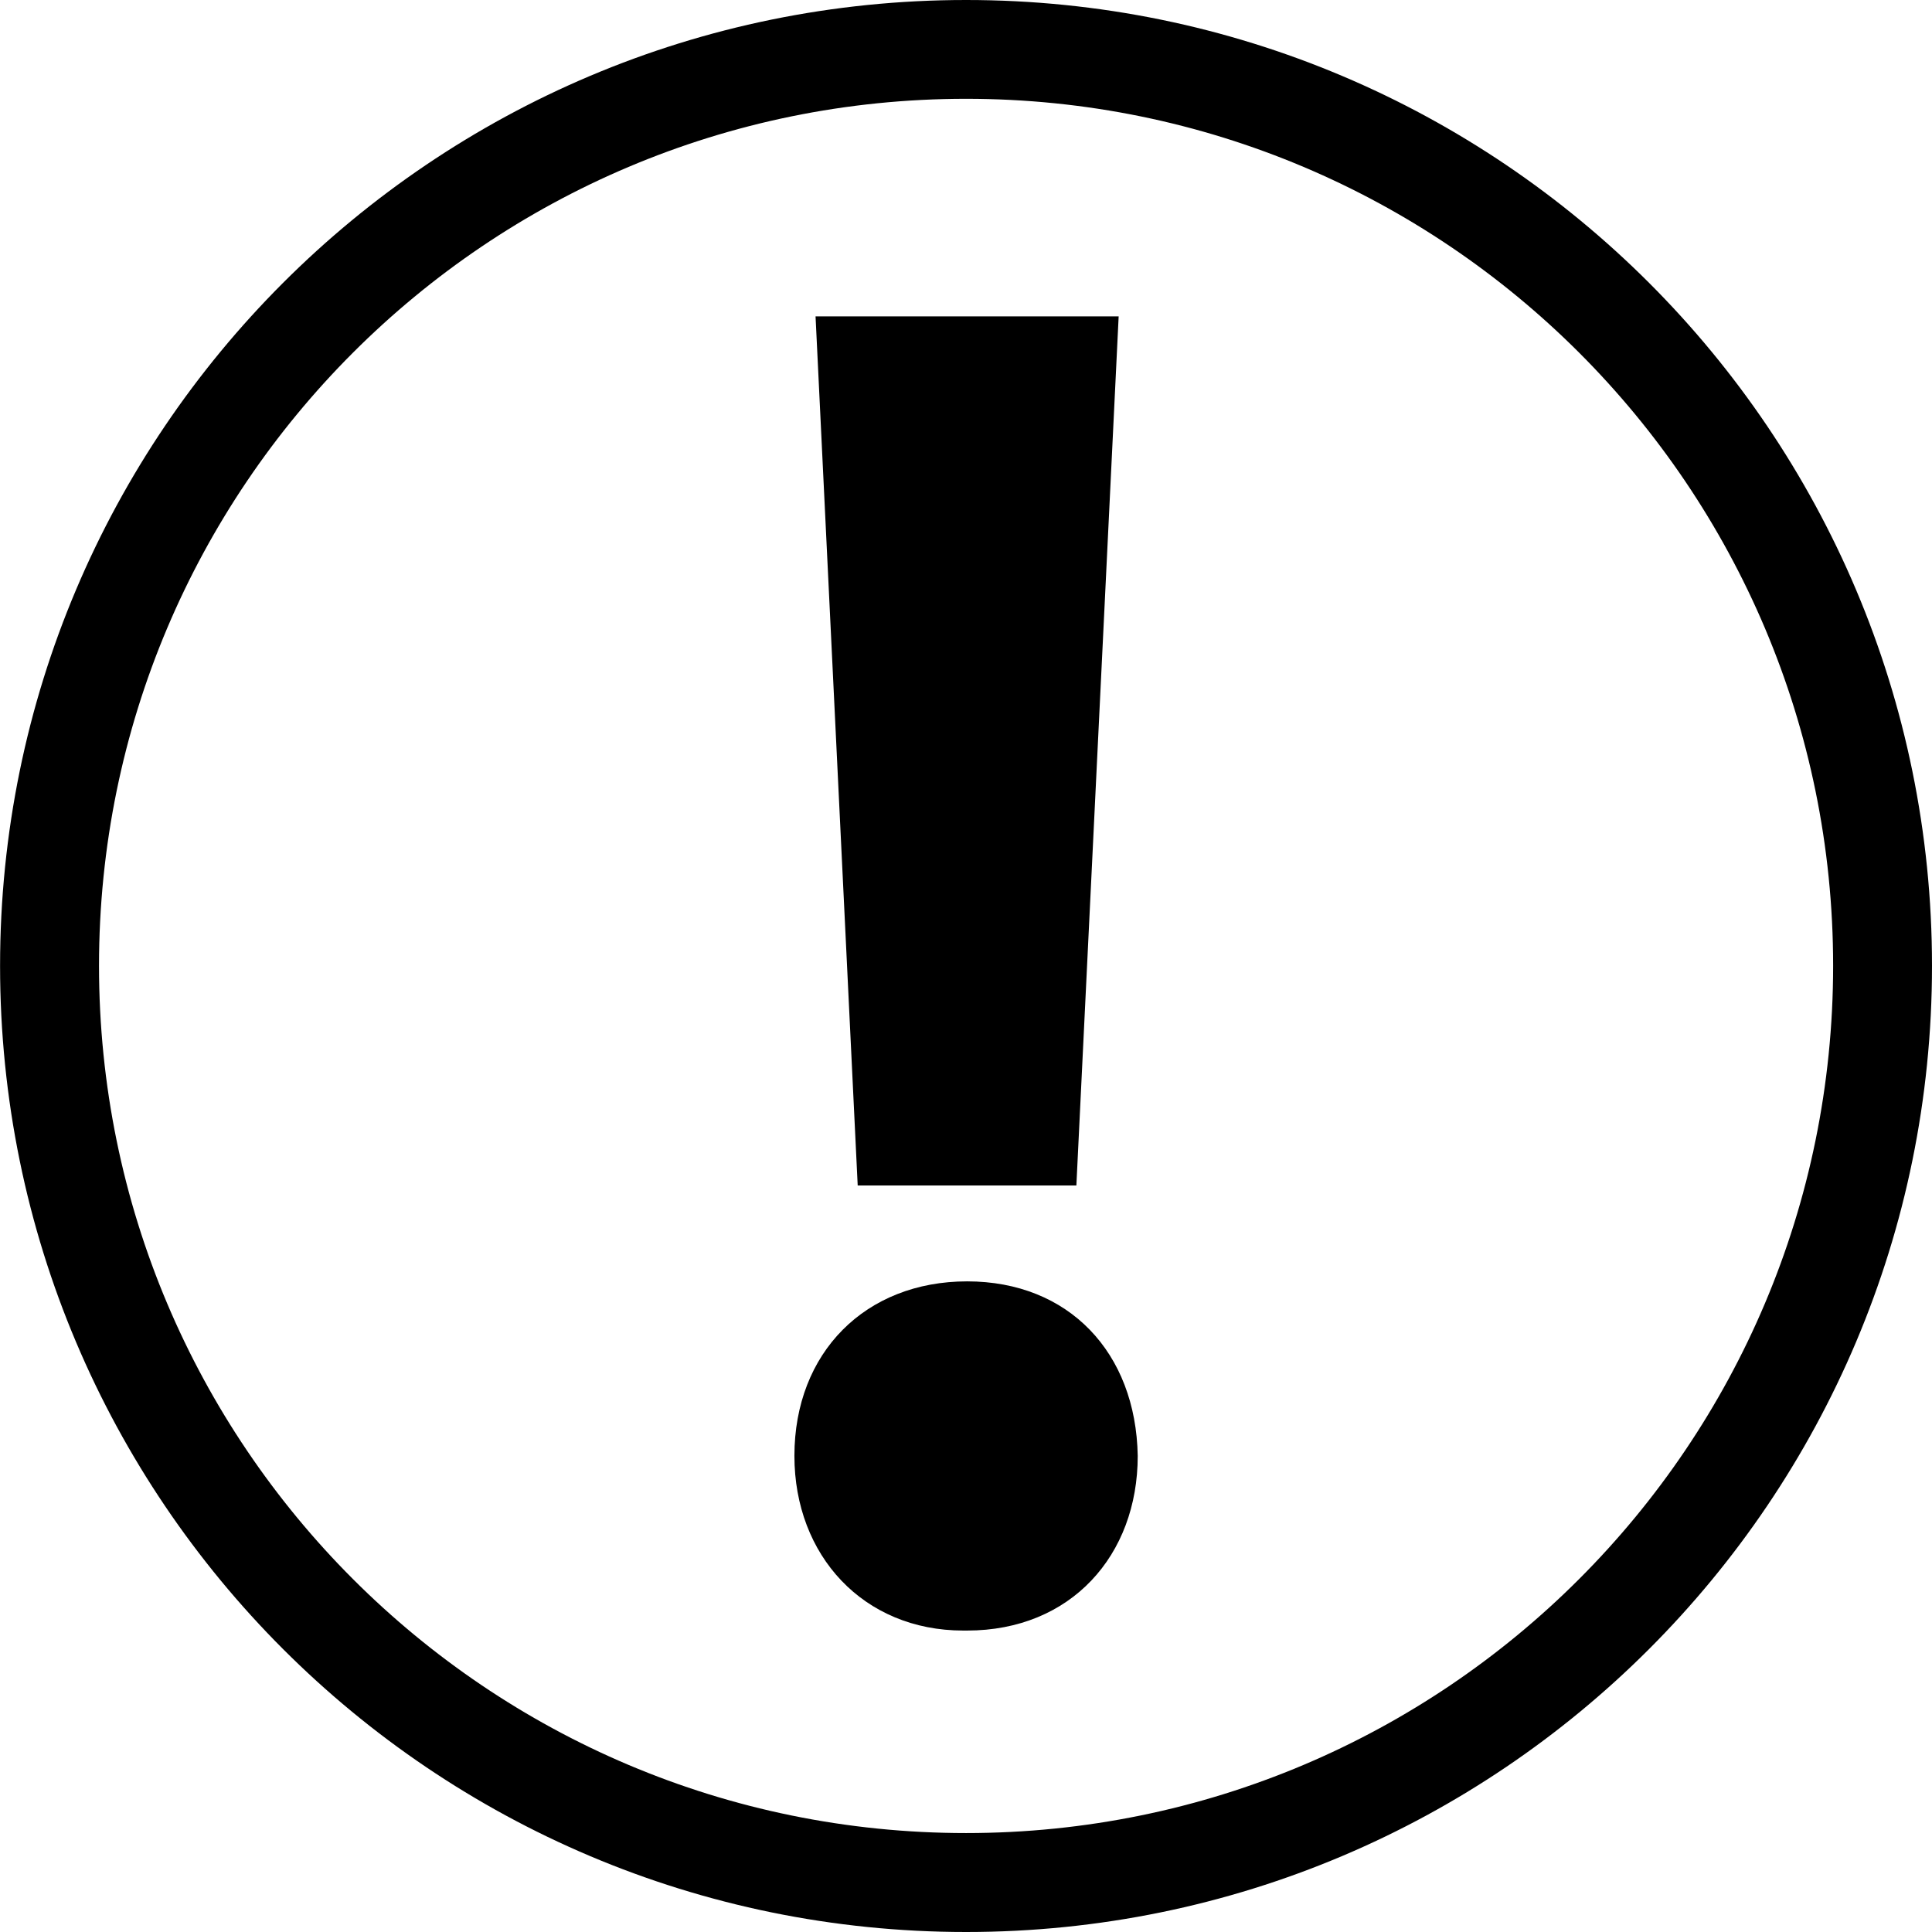
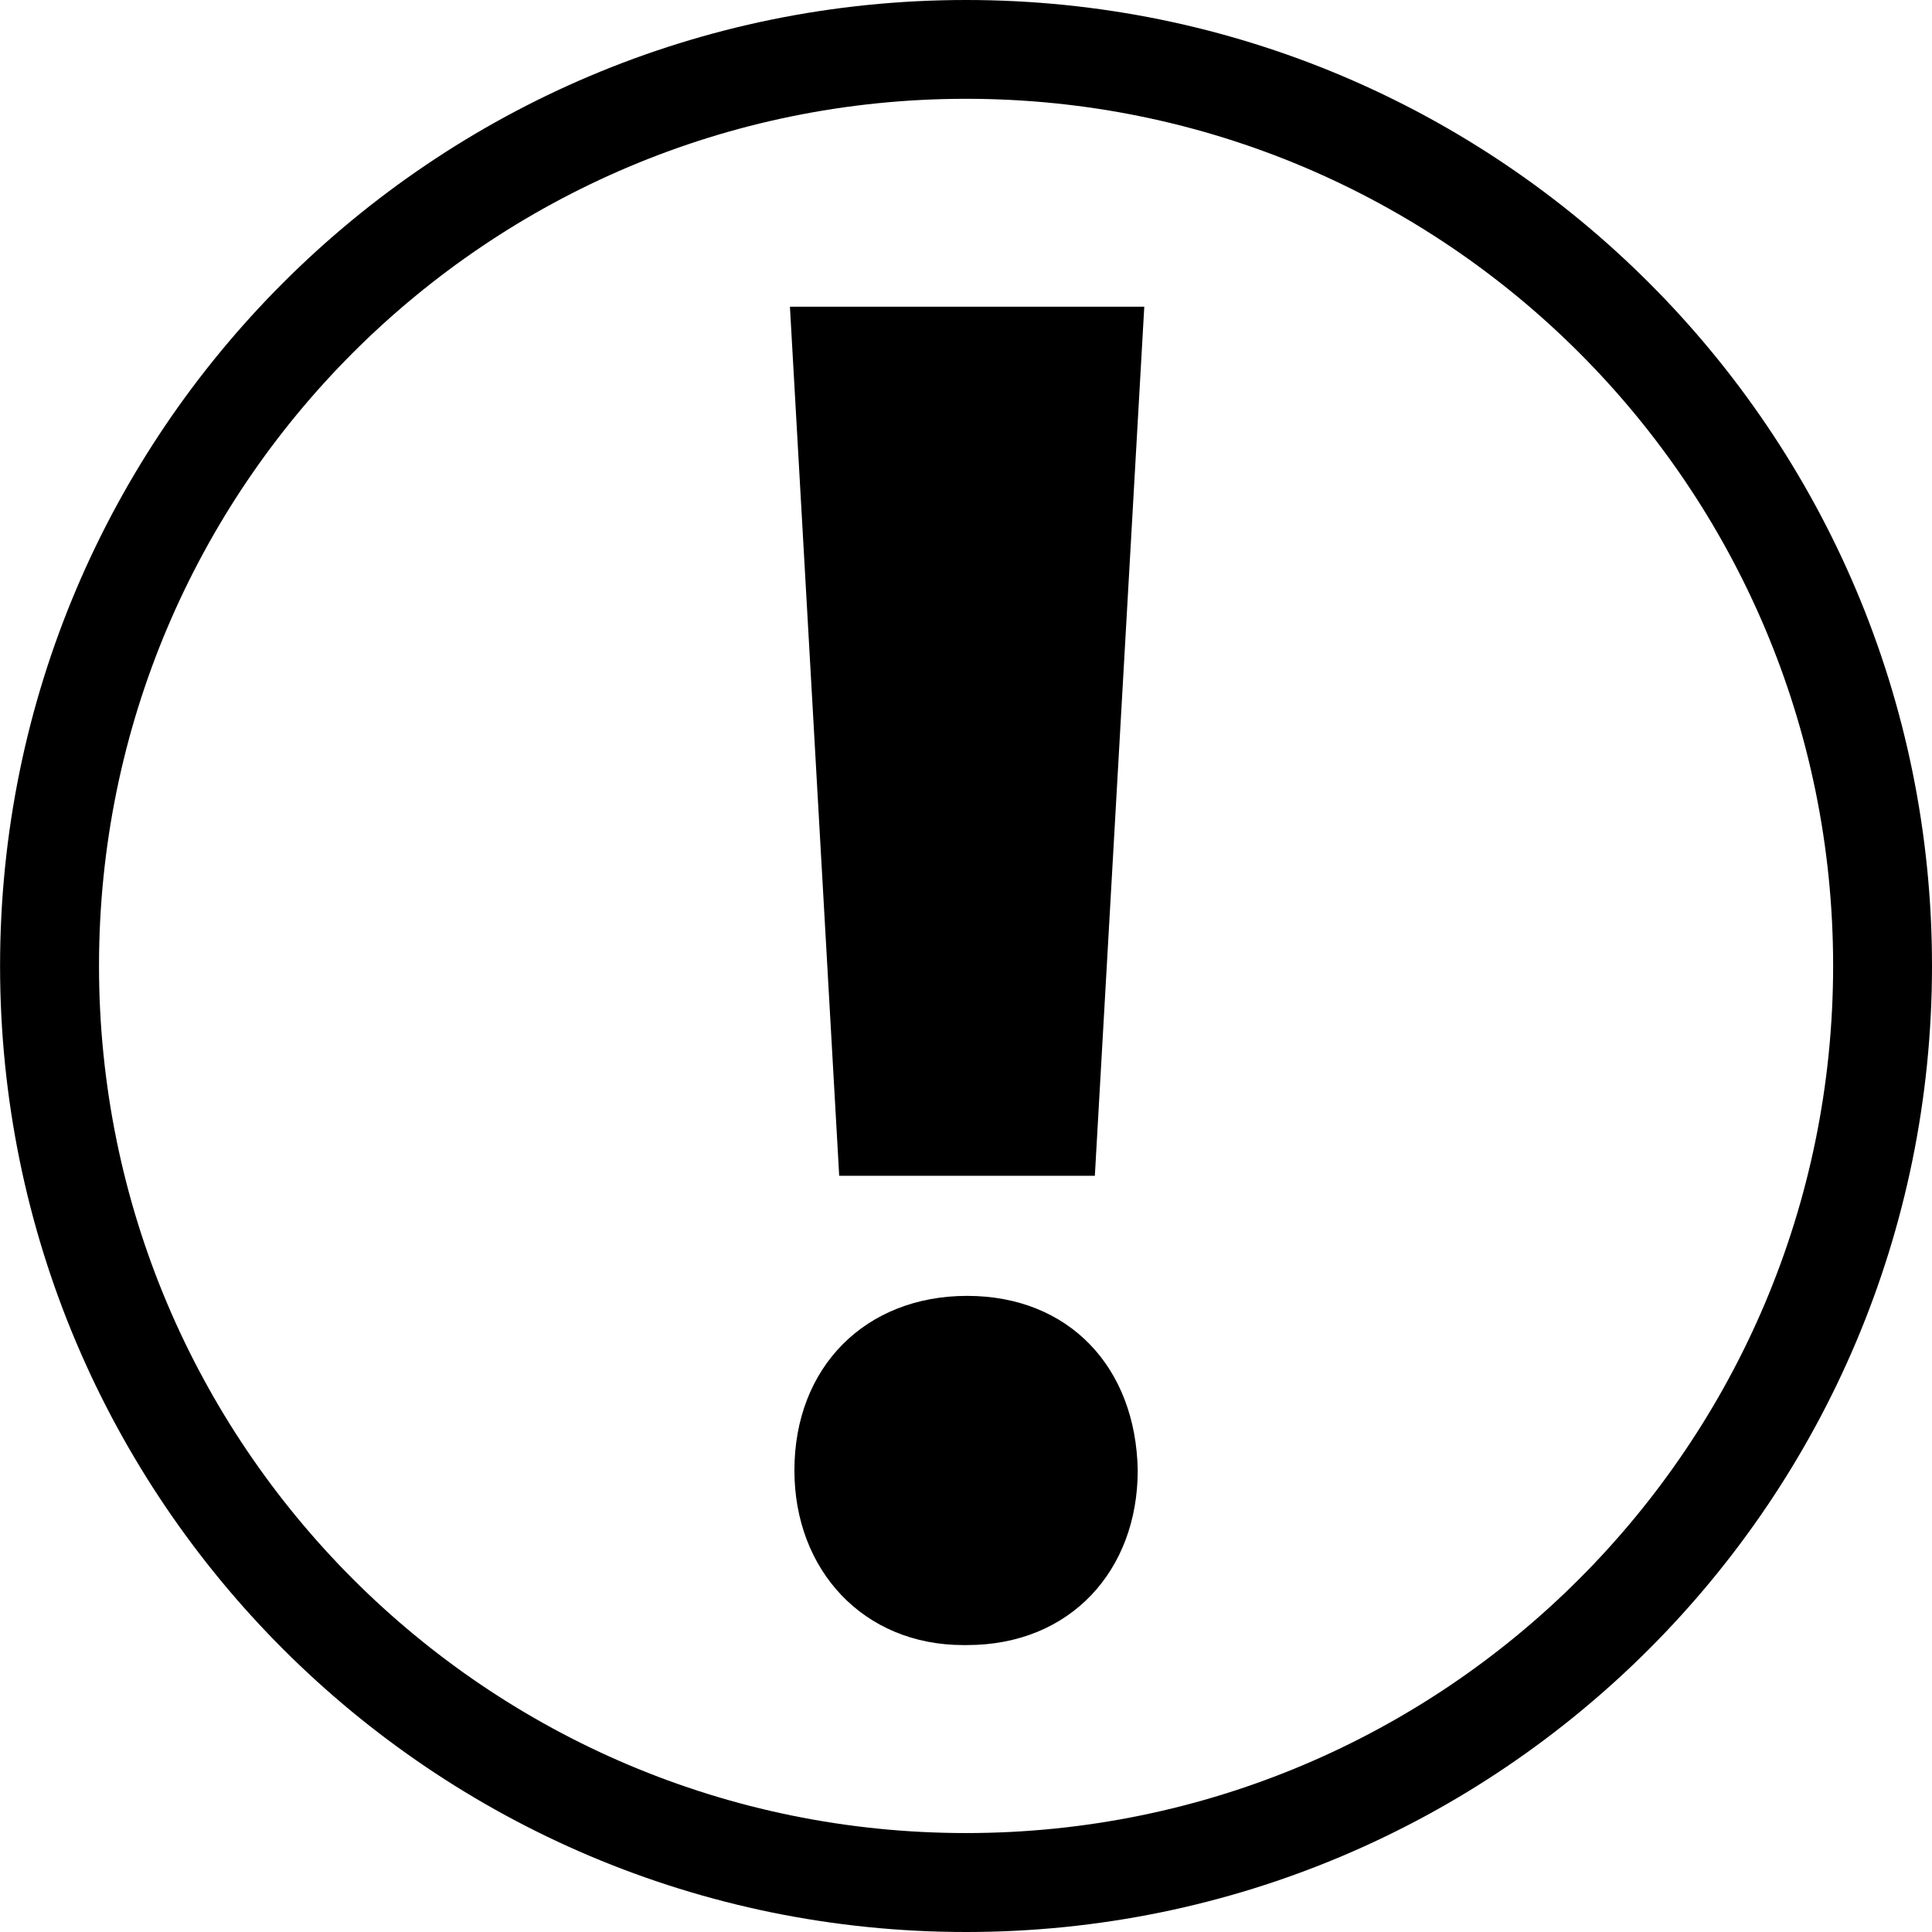
- <svg xmlns="http://www.w3.org/2000/svg" fill="#000000" height="800px" width="800px" version="1.1" id="Capa_1" viewBox="0 0 27.963 27.963" xml:space="preserve">
-   <g>
+ <svg xmlns="http://www.w3.org/2000/svg" fill="#000000" height="200px" width="200px" version="1.1" id="Capa_1" viewBox="0 0 27.963 27.963" xml:space="preserve">
+   <defs id="defs2" />
+   <g id="g2">
    <g id="c129_exclamation">
-       <path d="M13.983,0C6.261,0,0.001,6.259,0.001,13.979c0,7.724,6.26,13.984,13.982,13.984s13.98-6.261,13.98-13.984    C27.963,6.259,21.705,0,13.983,0z M13.983,26.531c-6.933,0-12.55-5.62-12.55-12.553c0-6.93,5.617-12.548,12.55-12.548    c6.931,0,12.549,5.618,12.549,12.548C26.531,20.911,20.913,26.531,13.983,26.531z" />
-       <polygon points="15.579,17.158 16.191,4.579 11.804,4.579 12.414,17.158   " />
-       <path d="M13.998,18.546c-1.471,0-2.5,1.029-2.5,2.526c0,1.443,0.999,2.528,2.444,2.528h0.056c1.499,0,2.469-1.085,2.469-2.528    C16.441,19.575,15.468,18.546,13.998,18.546z" />
+       <path d="M13.983,0C6.261,0,0.001,6.259,0.001,13.979c0,7.724,6.26,13.984,13.982,13.984s13.98-6.261,13.98-13.984    C27.963,6.259,21.705,0,13.983,0z M13.983,26.531c-6.933,0-12.55-5.62-12.55-12.553c0-6.93,5.617-12.548,12.55-12.548    c6.931,0,12.549,5.618,12.549,12.548C26.531,20.911,20.913,26.531,13.983,26.531z" id="path1" />
+       <polygon points="12.414,17.158 15.579,17.158 16.191,4.579 11.804,4.579 " id="polygon1" transform="matrix(1.169066,0,0,1,-2.366499,-0.139815)" />
+       <path d="m 13.998,18.756 c -1.471,0 -2.5,1.029 -2.5,2.526 0,1.443 0.999,2.528 2.444,2.528 h 0.056 c 1.499,0 2.469,-1.085 2.469,-2.528 -0.026,-1.497 -0.999,-2.526 -2.469,-2.526 z" id="path2" />
    </g>
    <g id="Capa_1_207_">
        </g>
  </g>
</svg>
